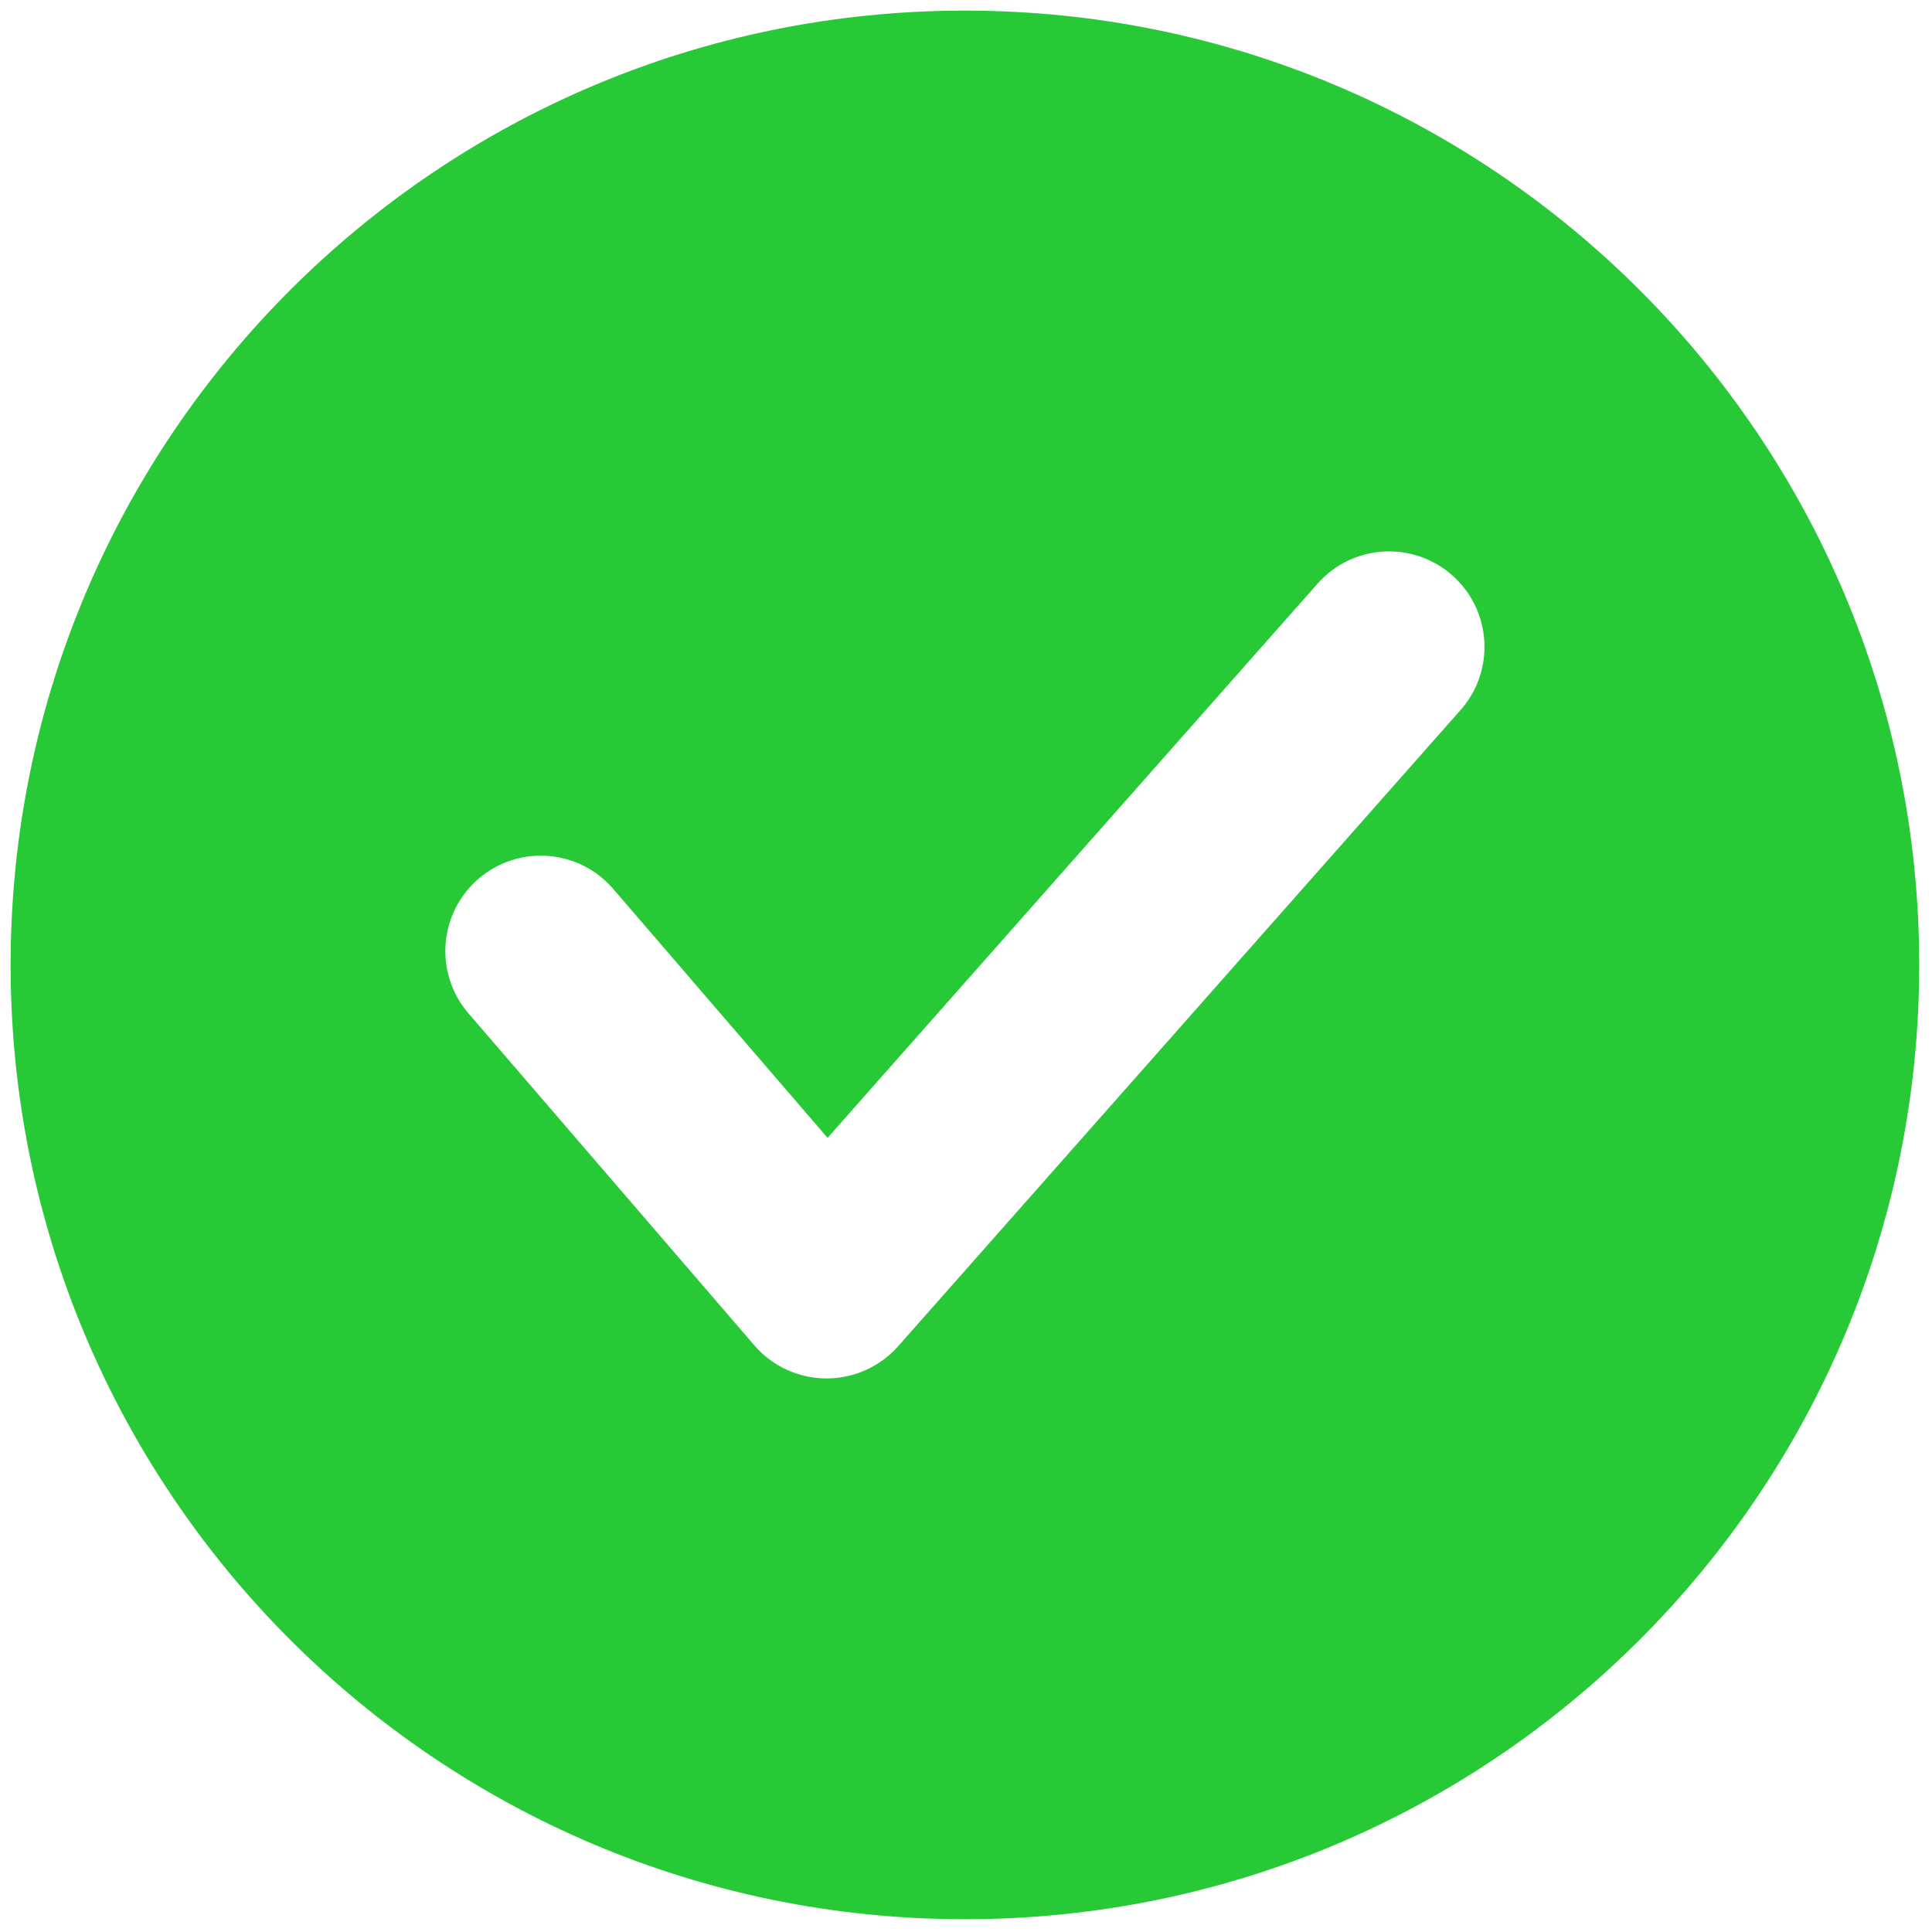
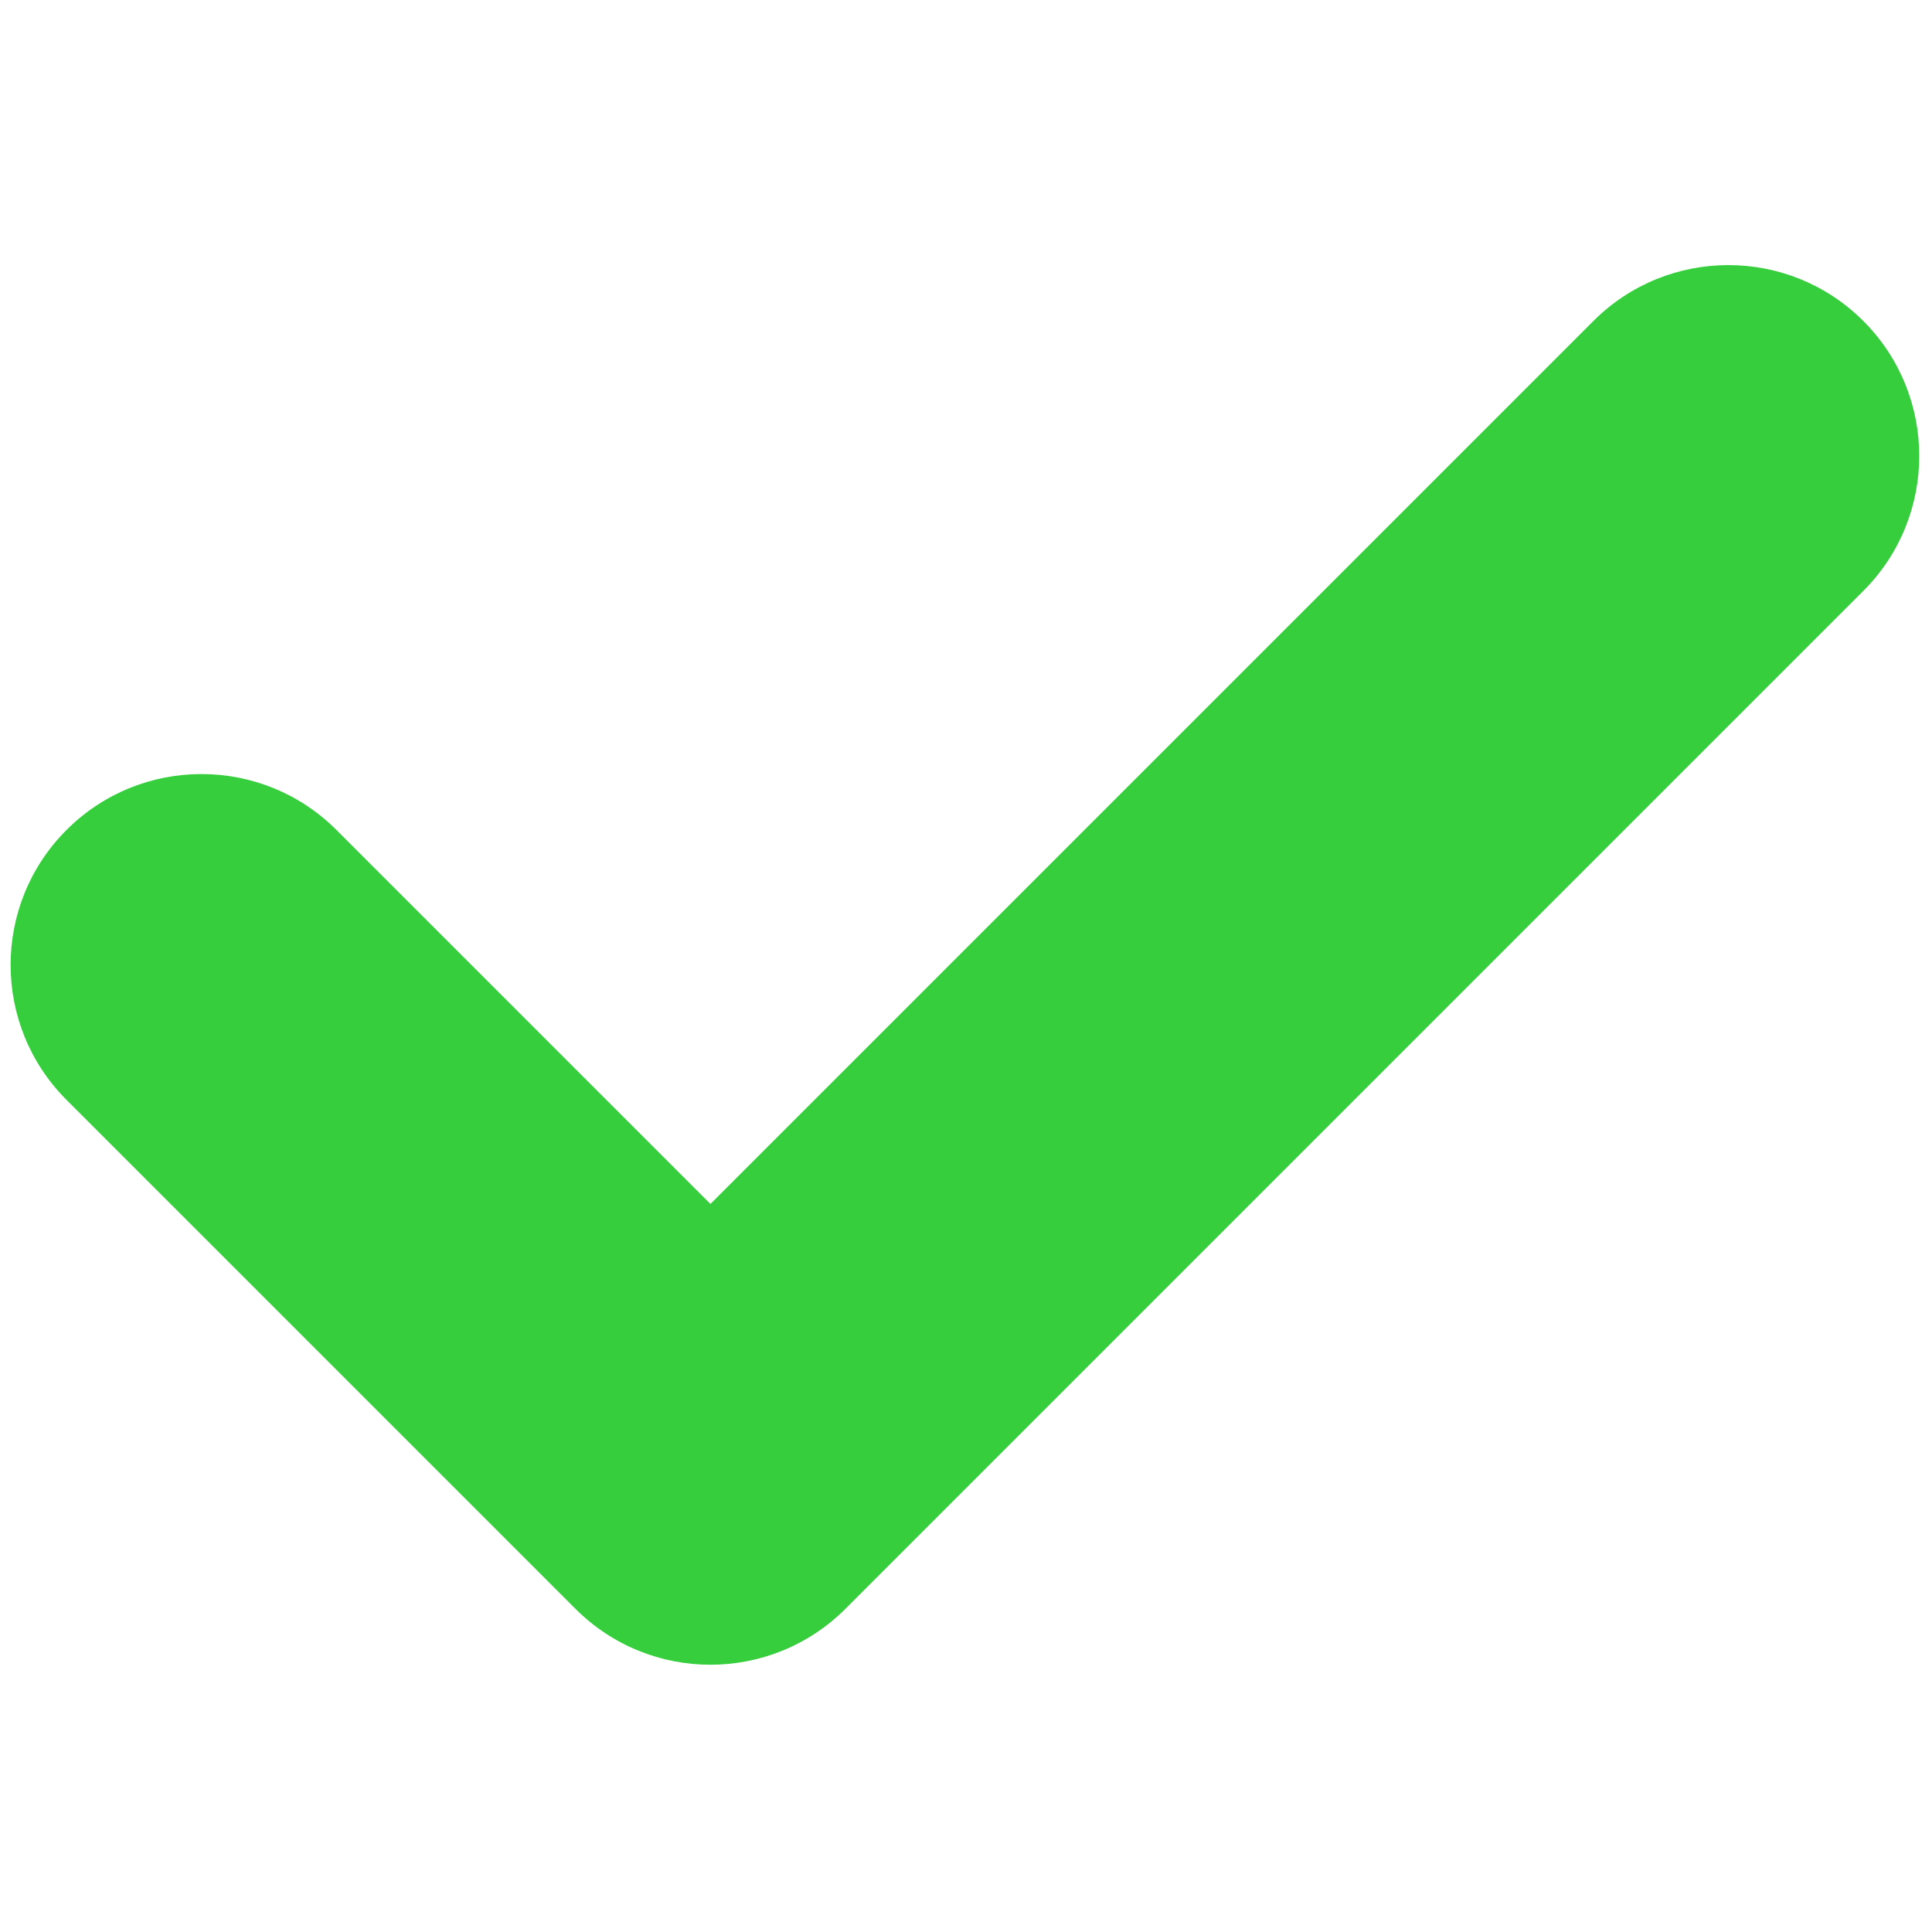
<svg xmlns="http://www.w3.org/2000/svg" version="1.1" width="256" height="256" viewBox="0 0 256 256" xml:space="preserve">
  <defs>
</defs>
  <g style="stroke: none; stroke-width: 0; stroke-dasharray: none; stroke-linecap: butt; stroke-linejoin: miter; stroke-miterlimit: 10; fill: none; fill-rule: nonzero; opacity: 1;" transform="translate(1.406593 1.406593) scale(2.81 2.81)">
-     <circle cx="45" cy="45" r="45" style="stroke: none; stroke-width: 1; stroke-dasharray: none; stroke-linecap: butt; stroke-linejoin: miter; stroke-miterlimit: 10; fill: rgb(40,201,55); fill-rule: nonzero; opacity: 1;" transform="  matrix(1 0 0 1 0 0) " />
-     <path d="M 38.478 64.5 c -0.01 0 -0.02 0 -0.029 0 c -1.3 -0.009 -2.533 -0.579 -3.381 -1.563 L 21.59 47.284 c -1.622 -1.883 -1.41 -4.725 0.474 -6.347 c 1.884 -1.621 4.725 -1.409 6.347 0.474 l 10.112 11.744 L 61.629 27.02 c 1.645 -1.862 4.489 -2.037 6.352 -0.391 c 1.862 1.646 2.037 4.49 0.391 6.352 l -26.521 30 C 40.995 63.947 39.767 64.5 38.478 64.5 z" style="stroke: none; stroke-width: 1; stroke-dasharray: none; stroke-linecap: butt; stroke-linejoin: miter; stroke-miterlimit: 10; fill: rgb(255,255,255); fill-rule: nonzero; opacity: 1;" transform=" matrix(1 0 0 1 0 0) " stroke-linecap="round" />
+     <path d="M 33 78 c -2.303 0 -4.606 -0.879 -6.364 -2.636 l -24 -24 c -3.515 -3.515 -3.515 -9.213 0 -12.728 c 3.515 -3.515 9.213 -3.515 12.728 0 L 33 56.272 l 41.636 -41.636 c 3.516 -3.515 9.213 -3.515 12.729 0 c 3.515 3.515 3.515 9.213 0 12.728 l -48 48 C 37.606 77.121 35.303 78 33 78 z" style="stroke: none; stroke-width: 1; stroke-dasharray: none; stroke-linecap: butt; stroke-linejoin: miter; stroke-miterlimit: 10; fill: rgb(54,206,61); fill-rule: nonzero; opacity: 1;" transform=" matrix(1 0 0 1 0 0) " stroke-linecap="round" />
  </g>
</svg>
